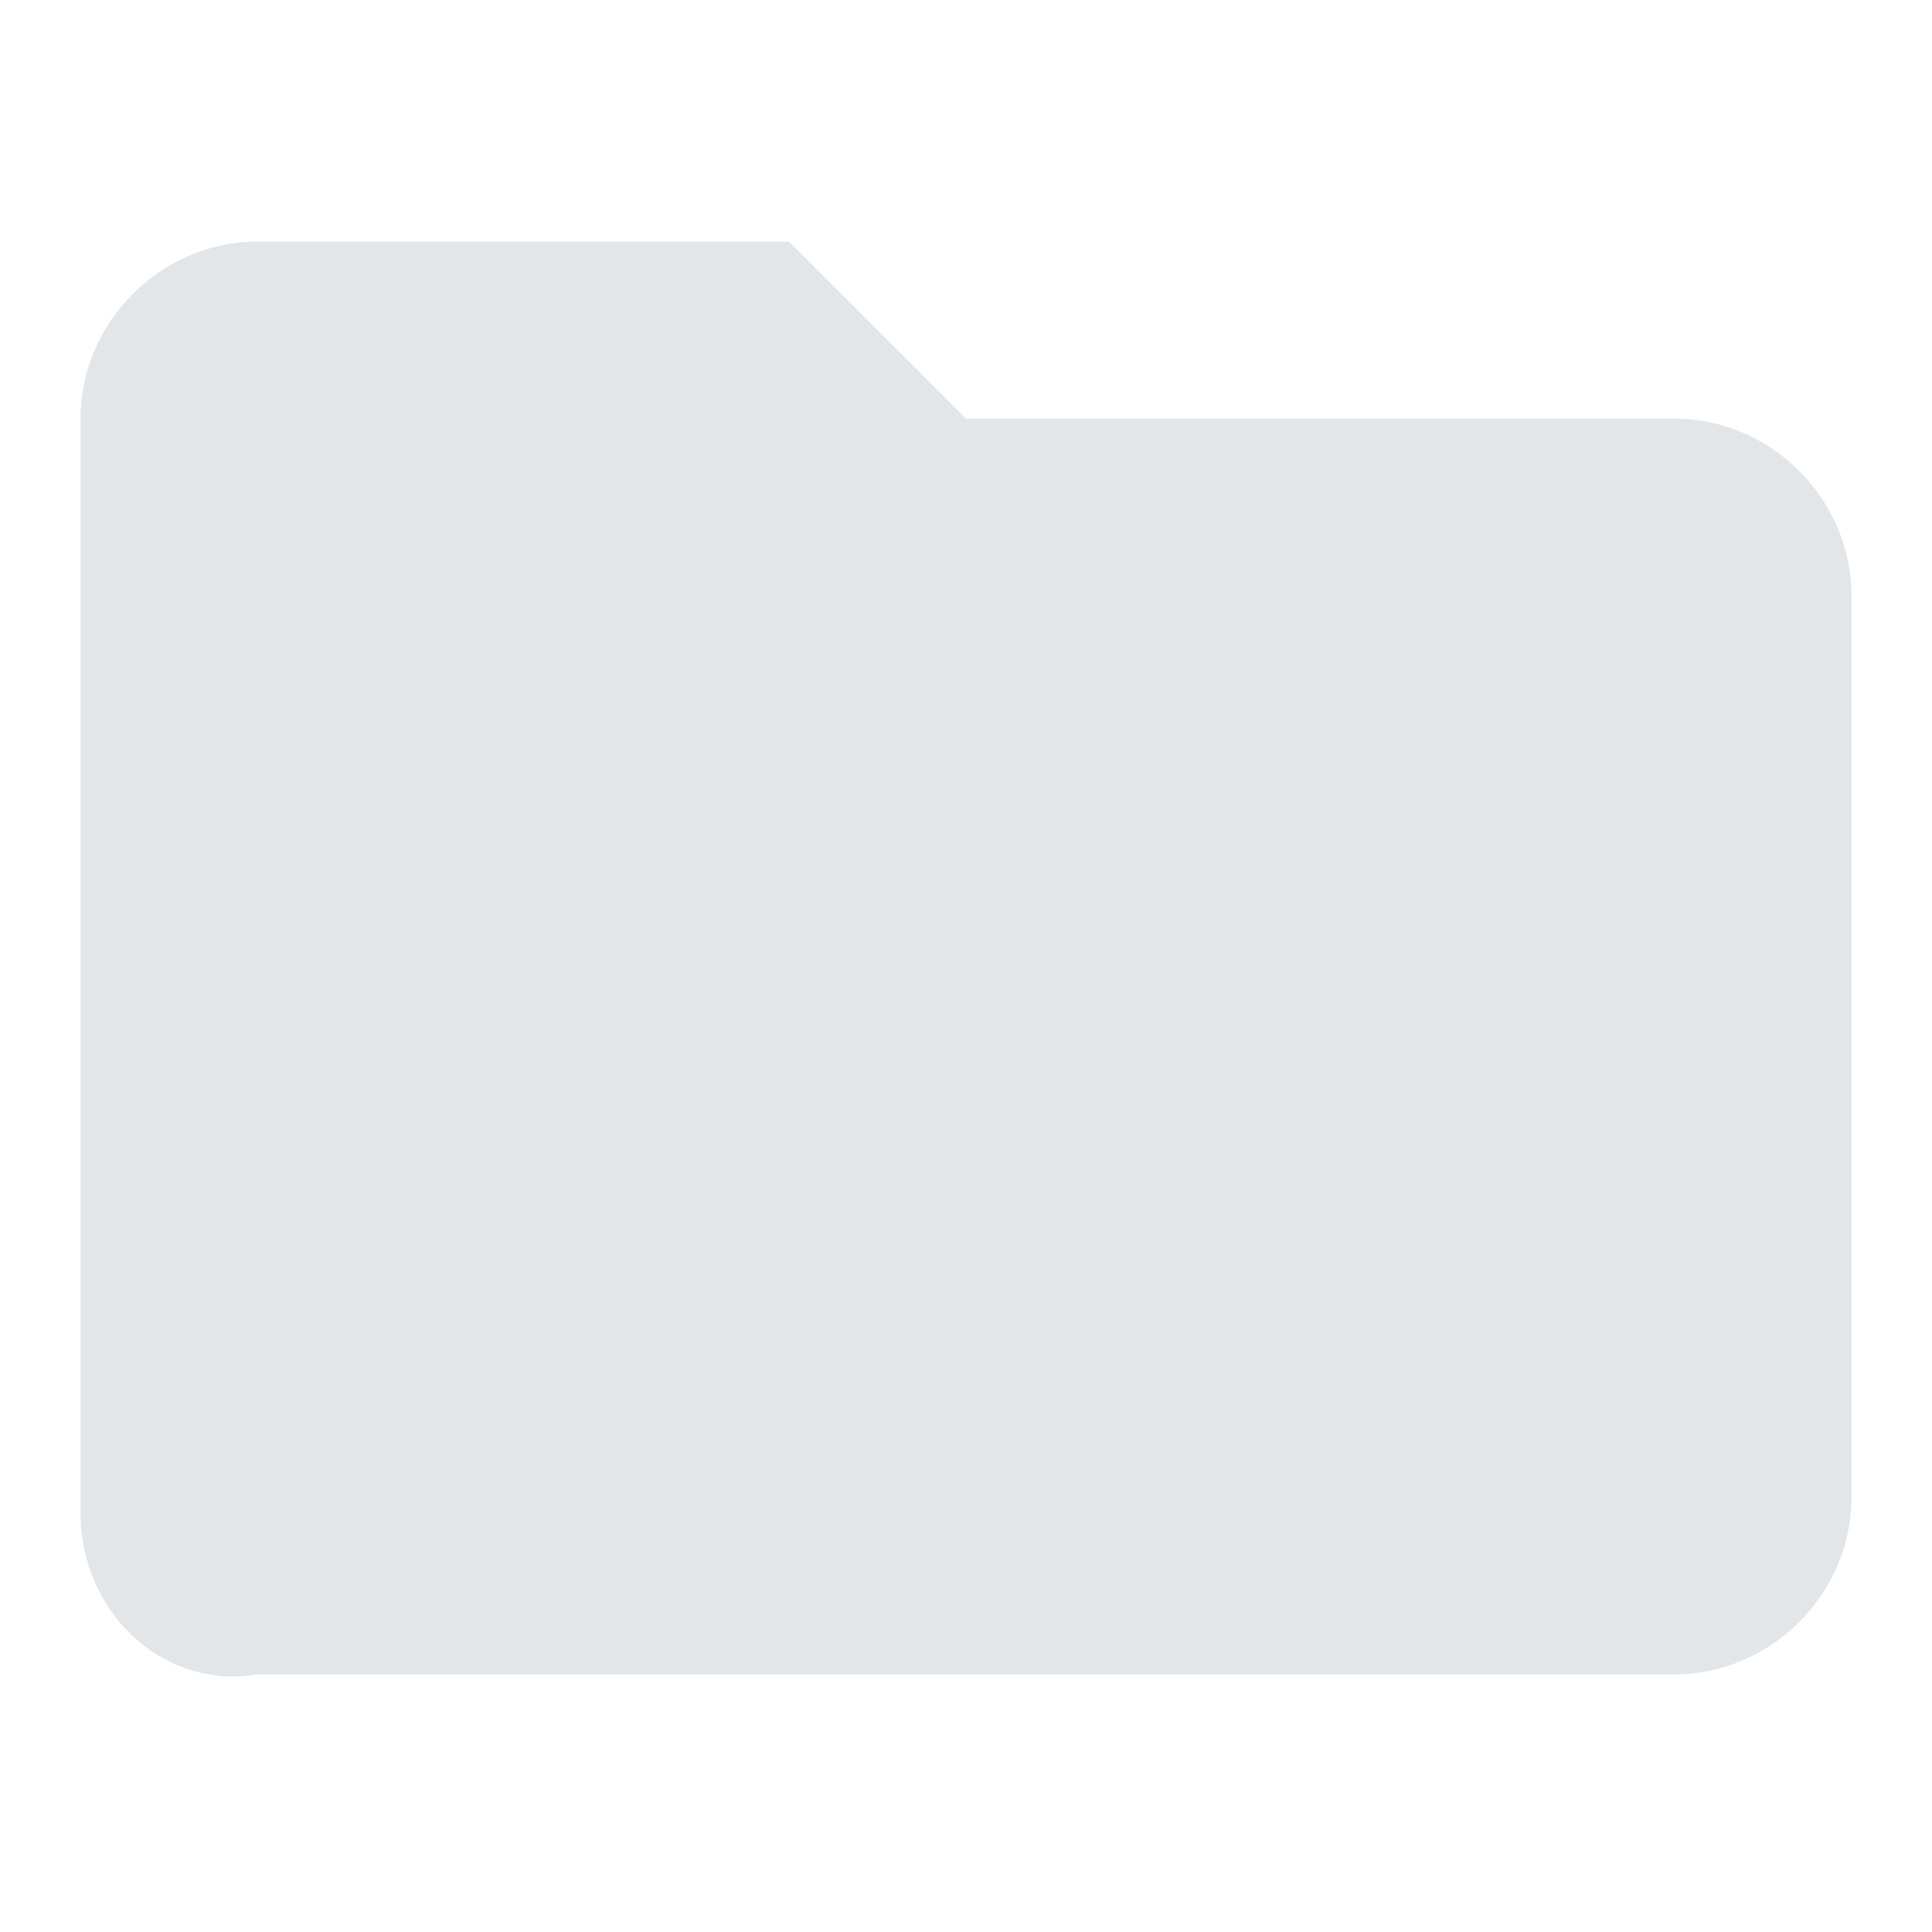
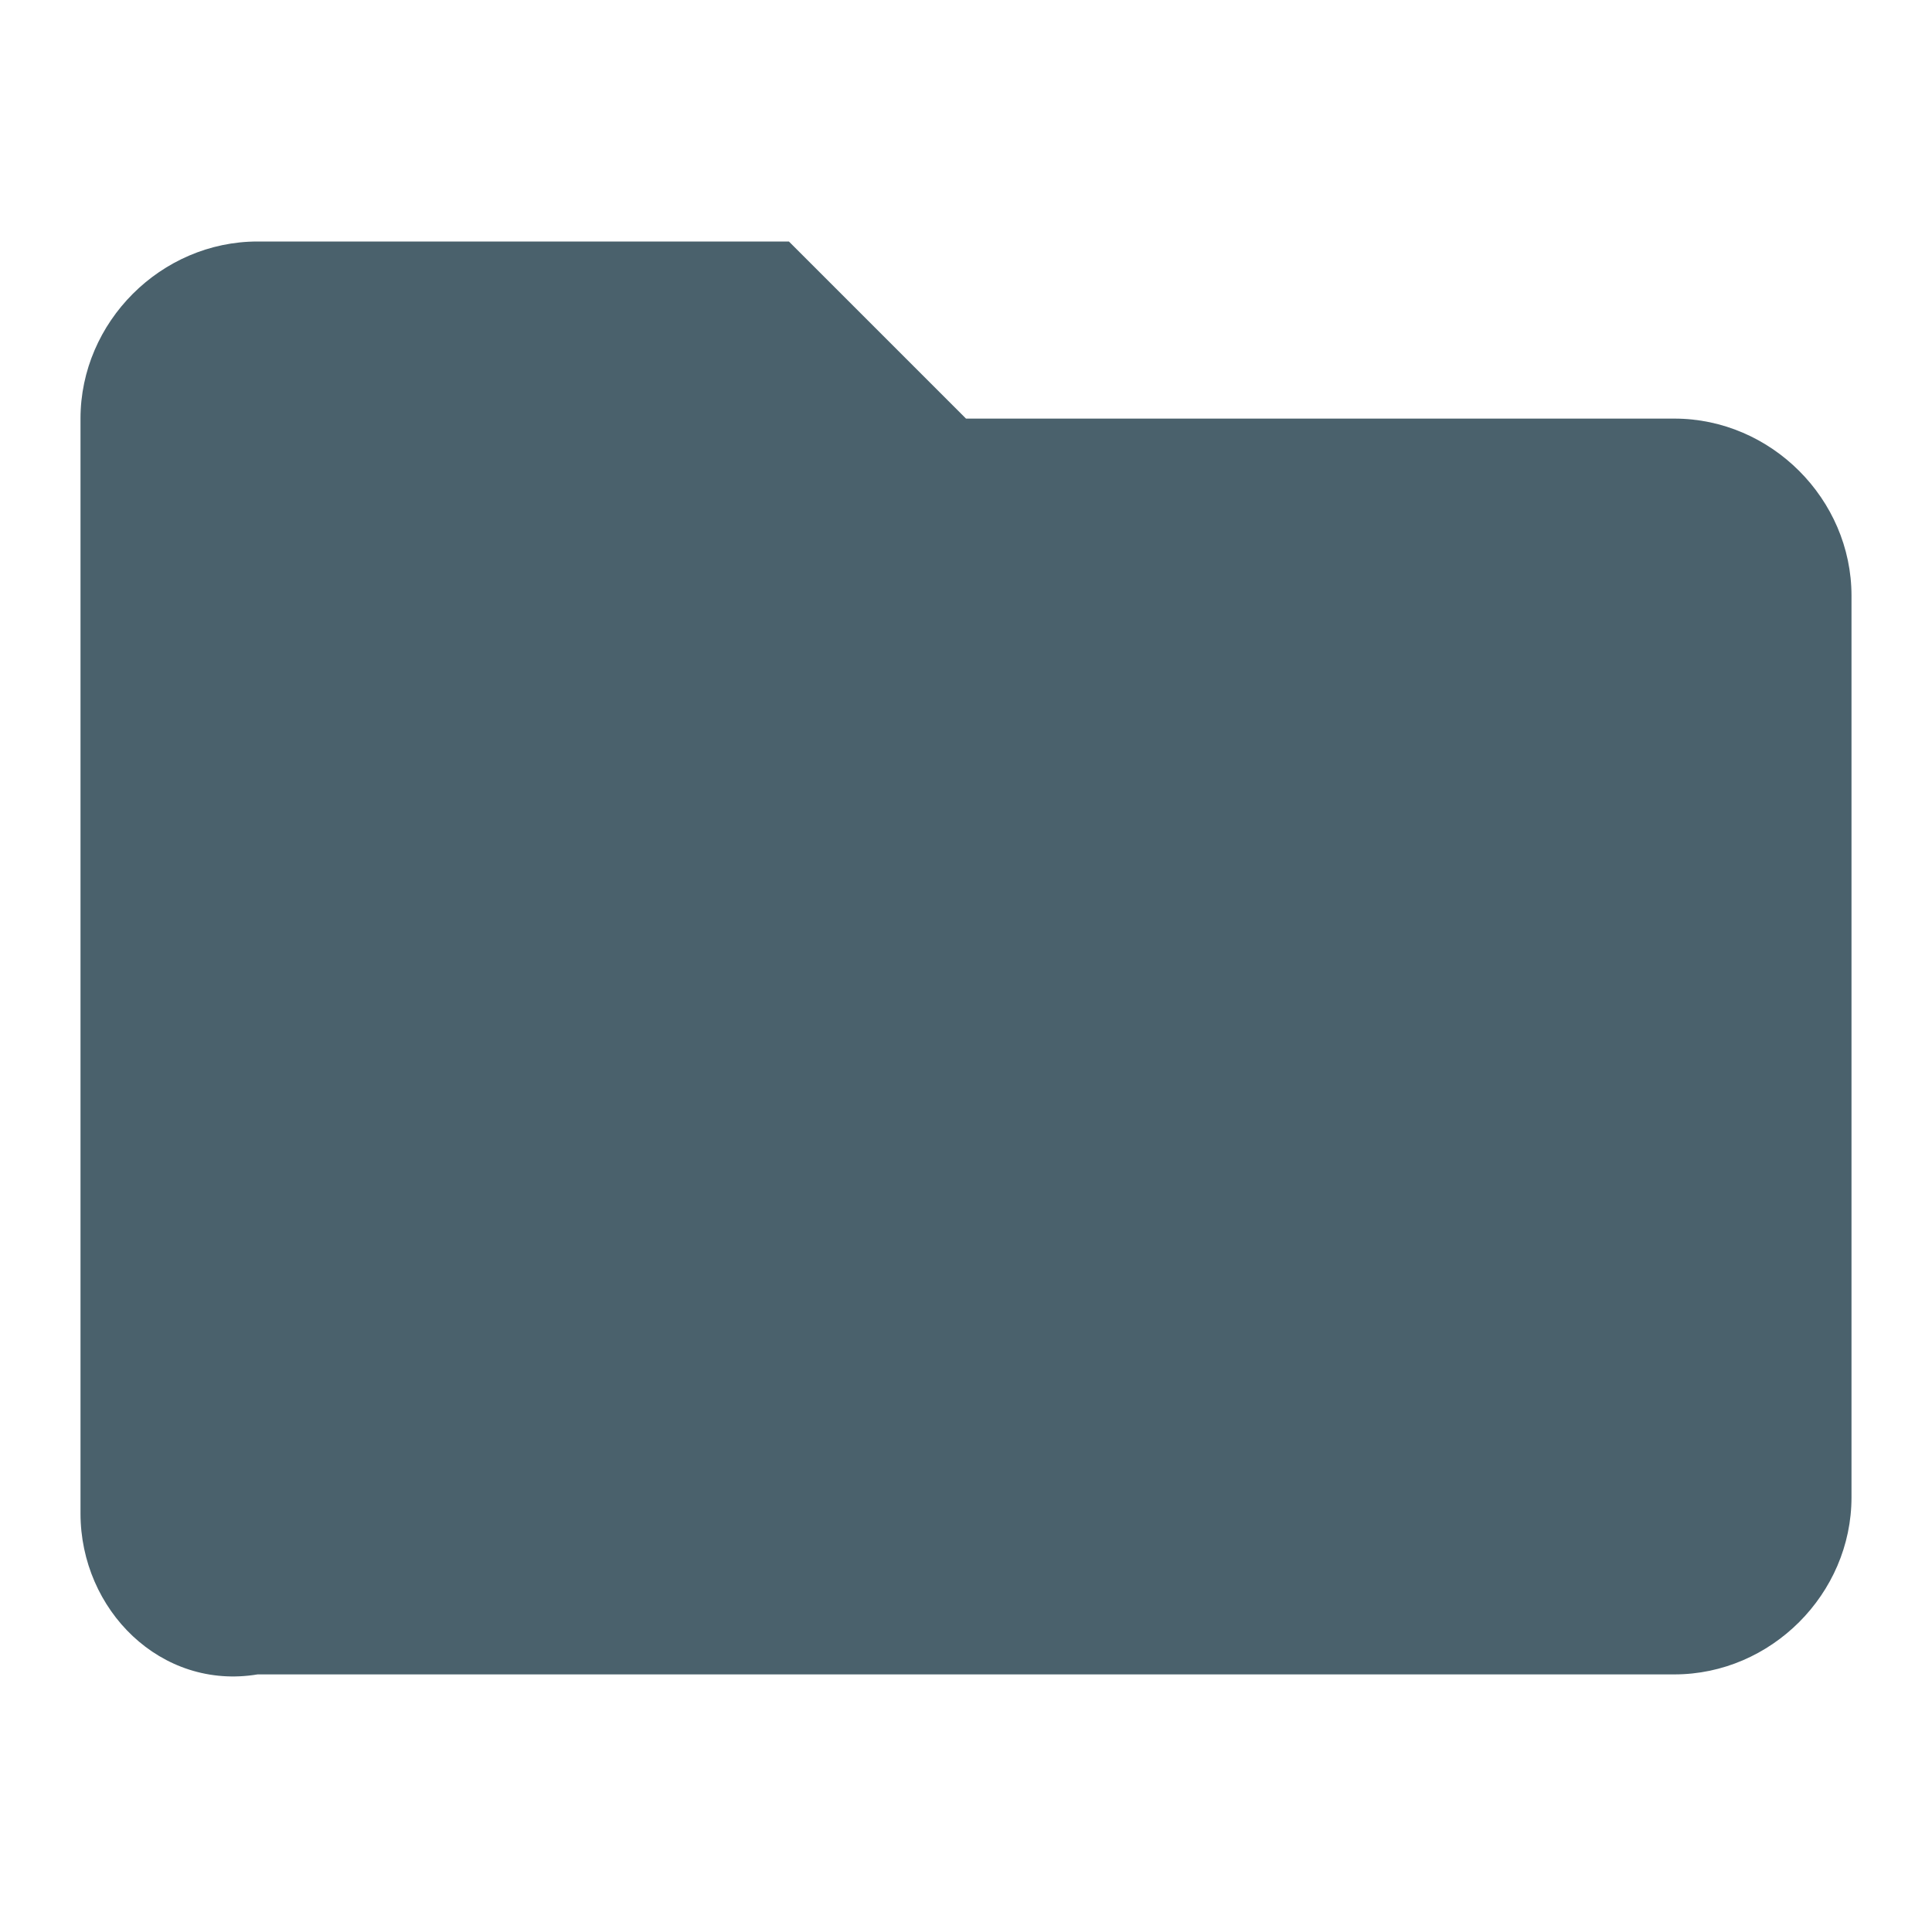
<svg xmlns="http://www.w3.org/2000/svg" id="Layer_1" viewBox="0 0 24 24">
-   <style>.st0{opacity:.16;fill:#4A616C;enable-background:new}</style>
+   <style>.st0{fill:#4A616C;enable-background:new}</style>
  <path class="st0" d="M9.8 3L12 5.2h8.8c1.2 0 2.2 1 2.2 2.2v11.2c0 1.2-1 2.2-2.2 2.2H3.2C2 21 1 20 1 18.8V5.2C1 4 2 3 3.2 3h6.6z" />
</svg>
